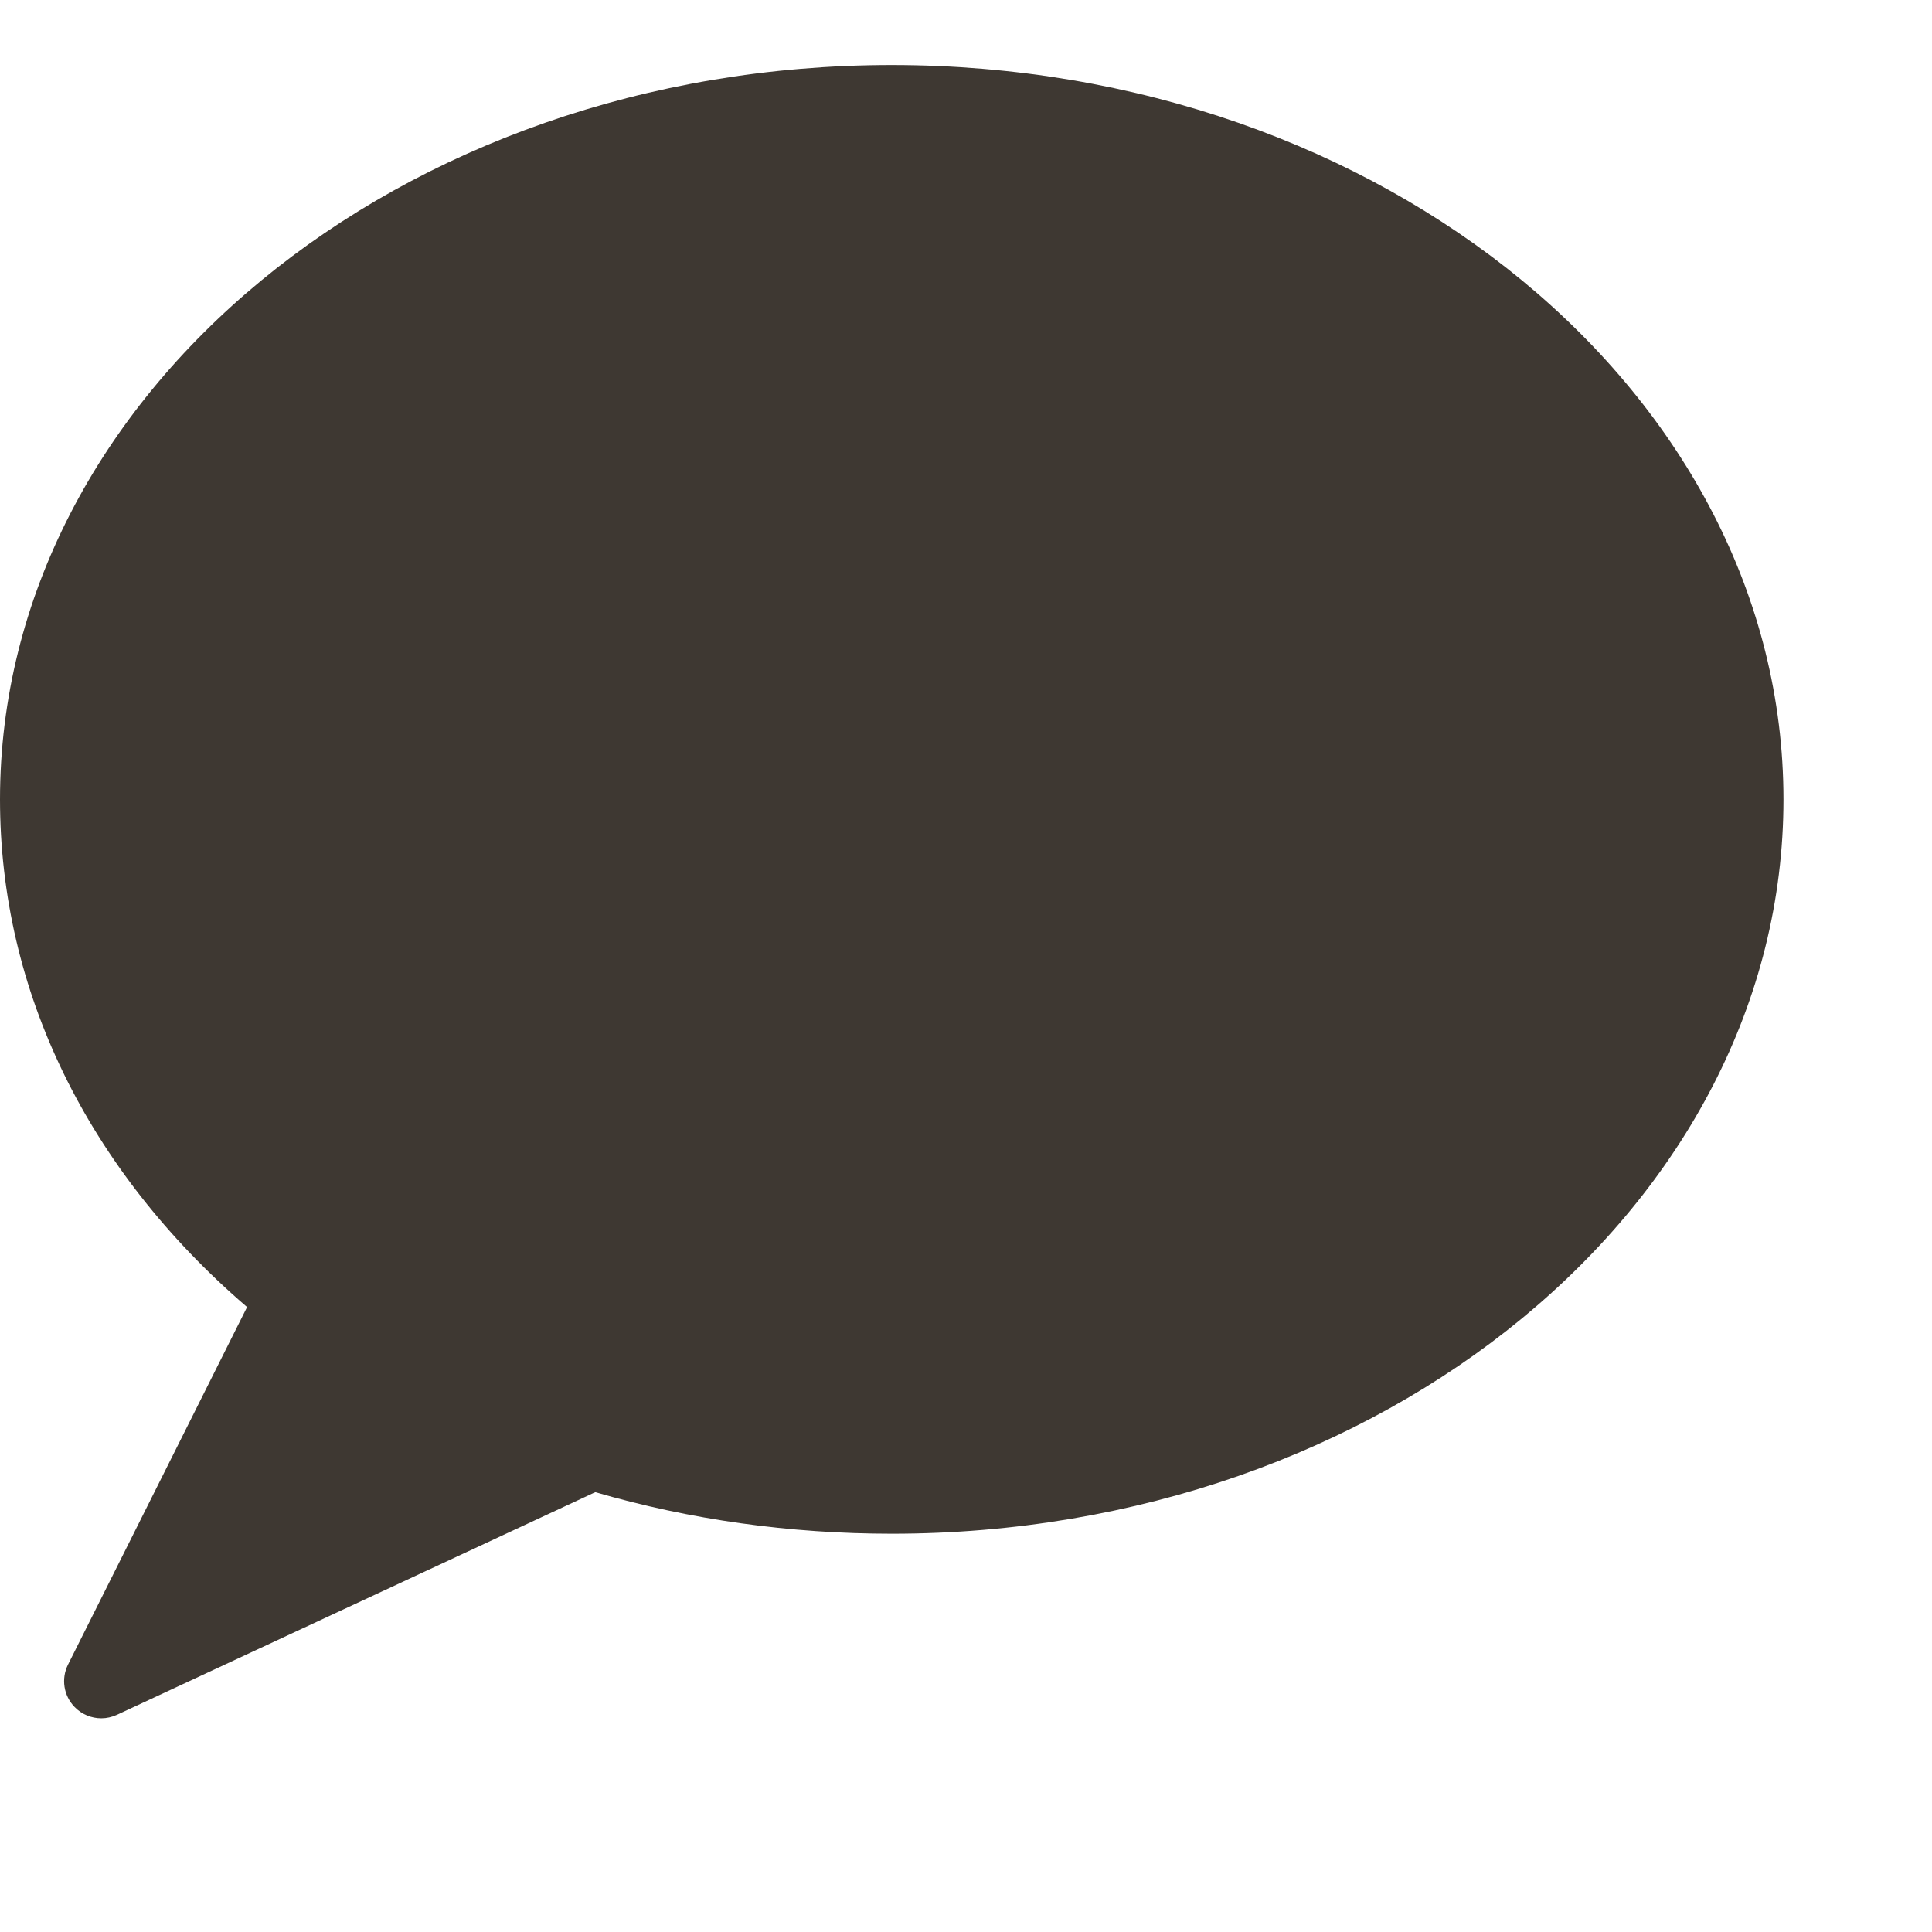
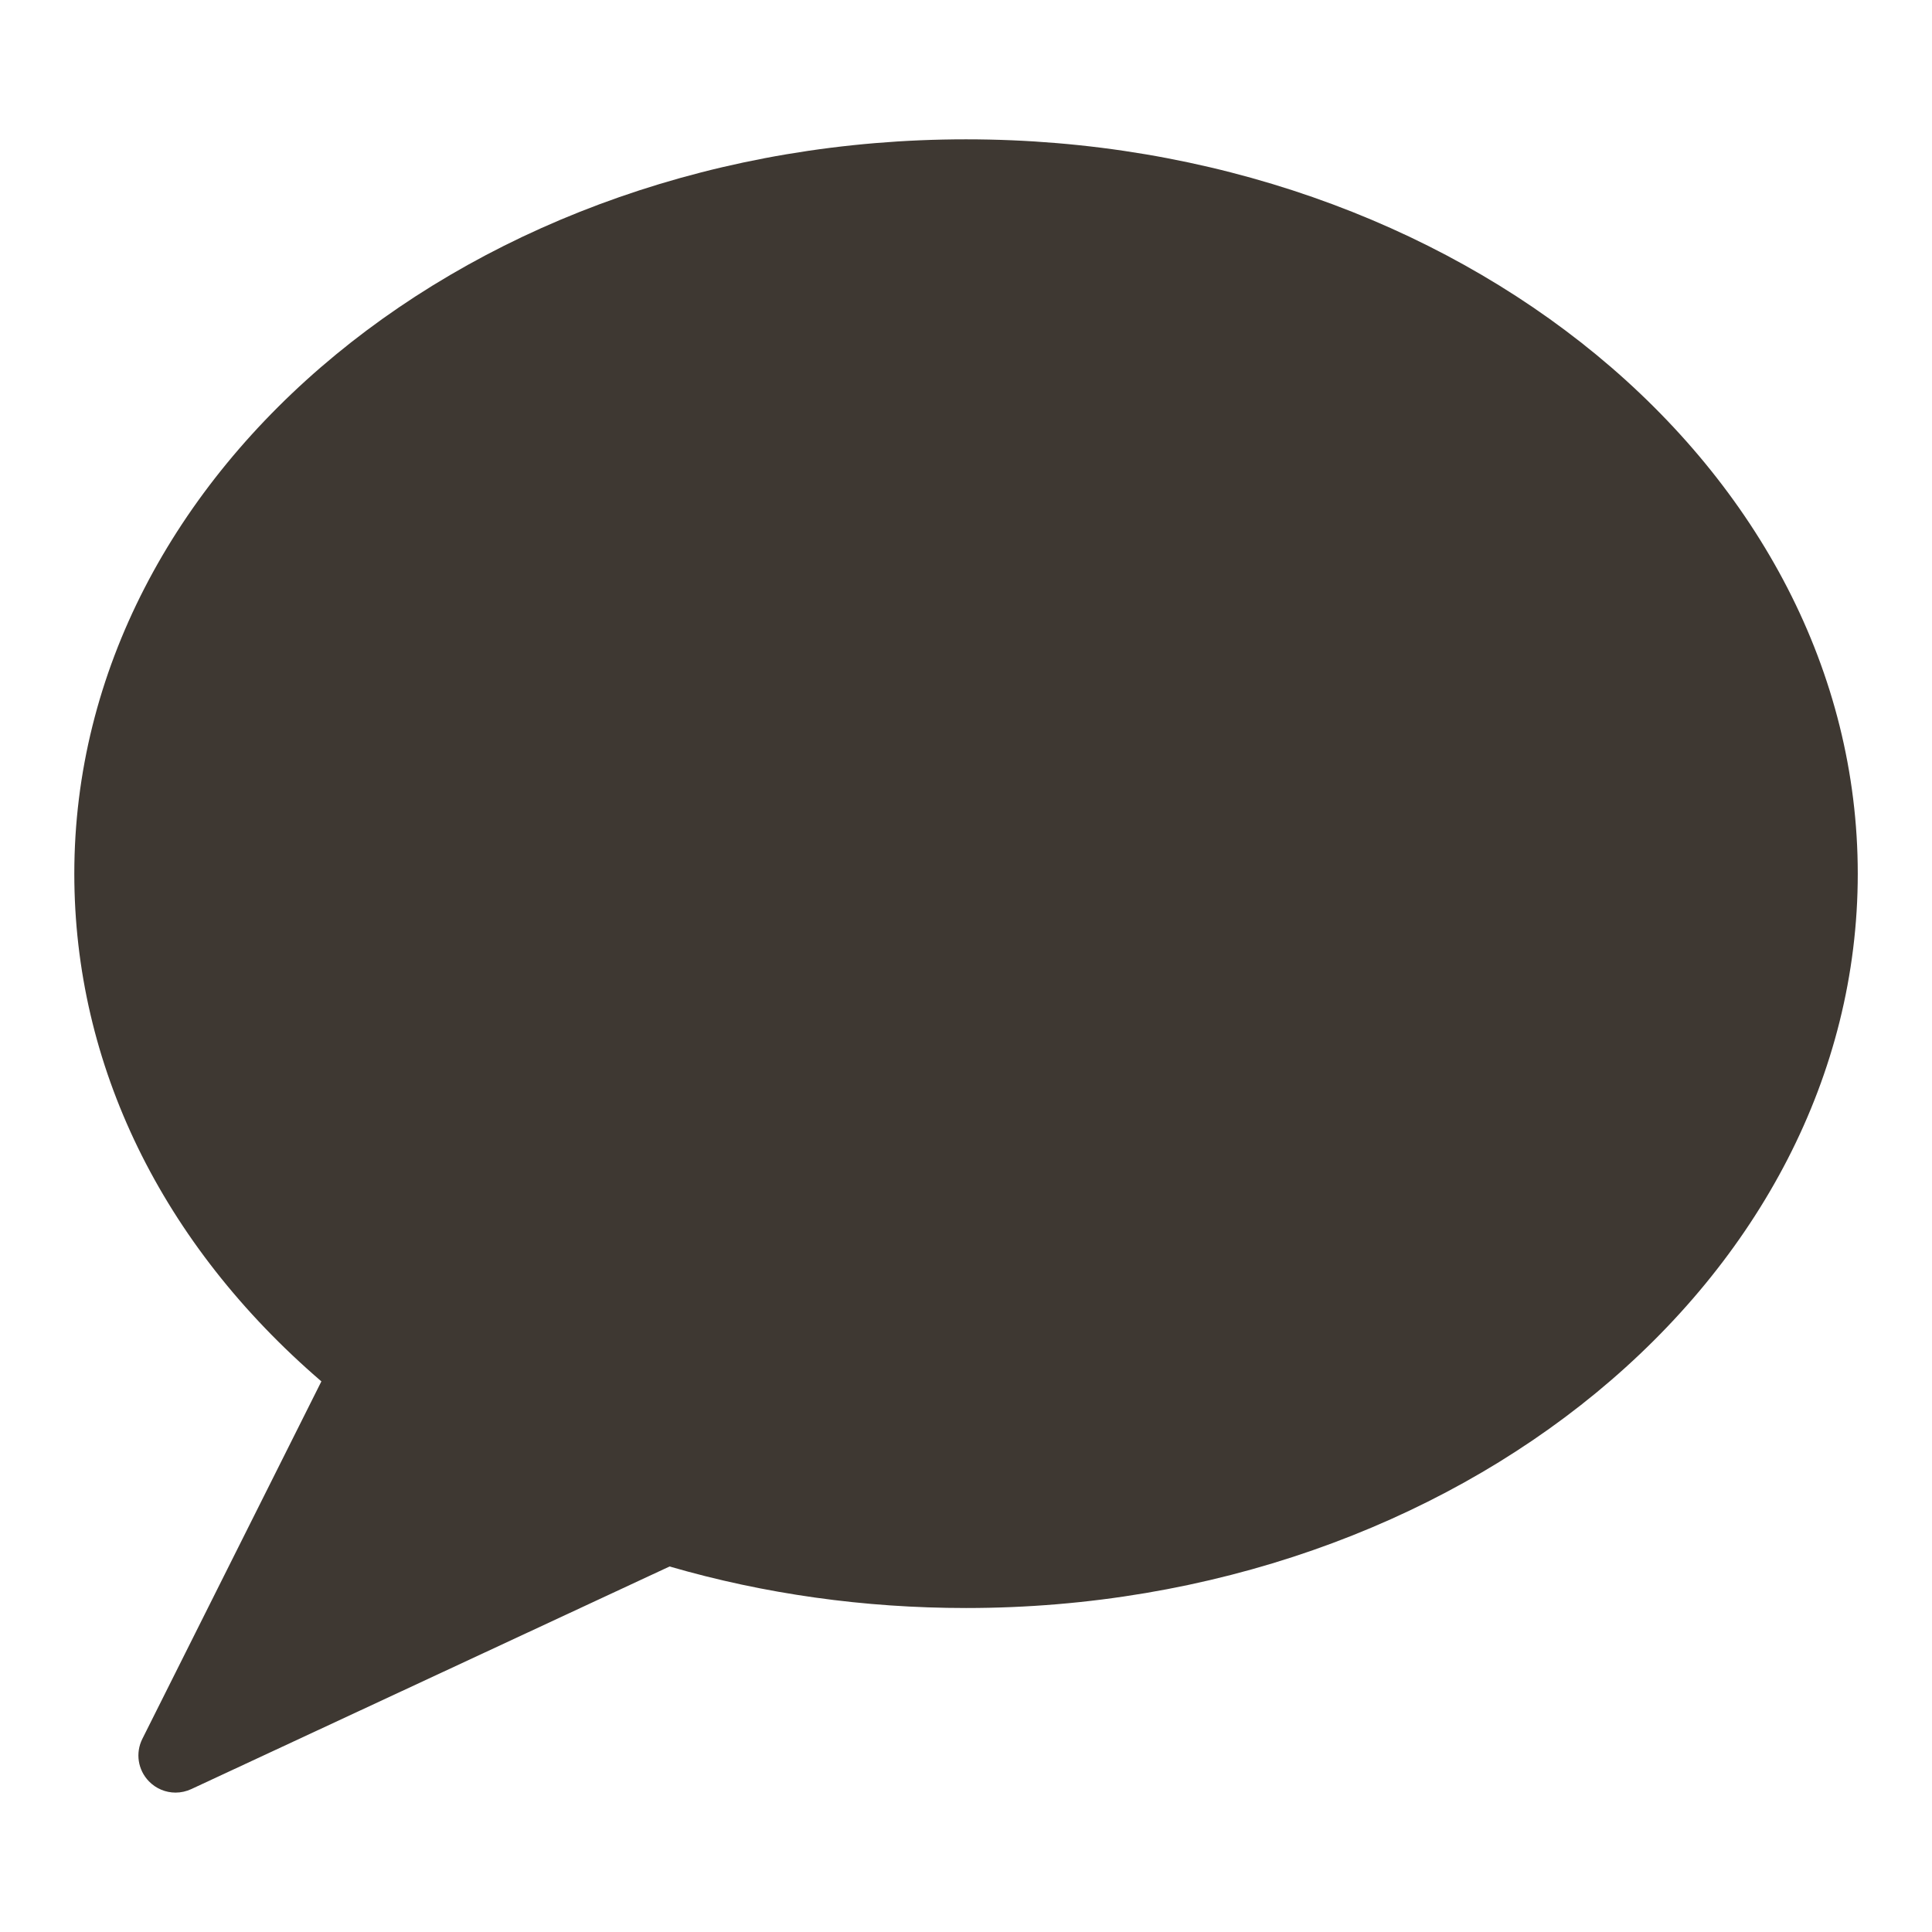
- <svg xmlns="http://www.w3.org/2000/svg" width="26px" height="26px" viewBox="0 0 26 26" version="1.1">
+ <svg xmlns="http://www.w3.org/2000/svg" width="24px" height="24px" viewBox="0 0 26 26" version="1.1">
  <defs />
  <g id="Page-1" stroke="none" stroke-width="1" fill="none" fill-rule="evenodd">
    <g id="ikoner" transform="translate(-307, -436)" fill="#3E3832">
-       <g id="bubble-chat-2" transform="translate(307, 436)">
+       <g id="bubble-chat-2" transform="translate(308, 437)">
        <g id="Filled_Version">
          <path d="M12,0.875 C5.383,0.875 0,5.309 0,10.758 C0,13.332 1.177,15.744 3.325,17.59 L0.916,22.4 C0.82,22.591 0.856,22.82 1.004,22.972 C1.101,23.072 1.231,23.124 1.363,23.124 C1.435,23.124 1.506,23.108 1.574,23.077 L8.011,20.081 C9.289,20.452 10.63,20.64 12.001,20.64 C18.618,20.64 24.001,16.206 24.001,10.758 C24,5.309 18.617,0.875 12,0.875 L12,0.875 Z" id="Shape" />
        </g>
      </g>
    </g>
  </g>
</svg>
